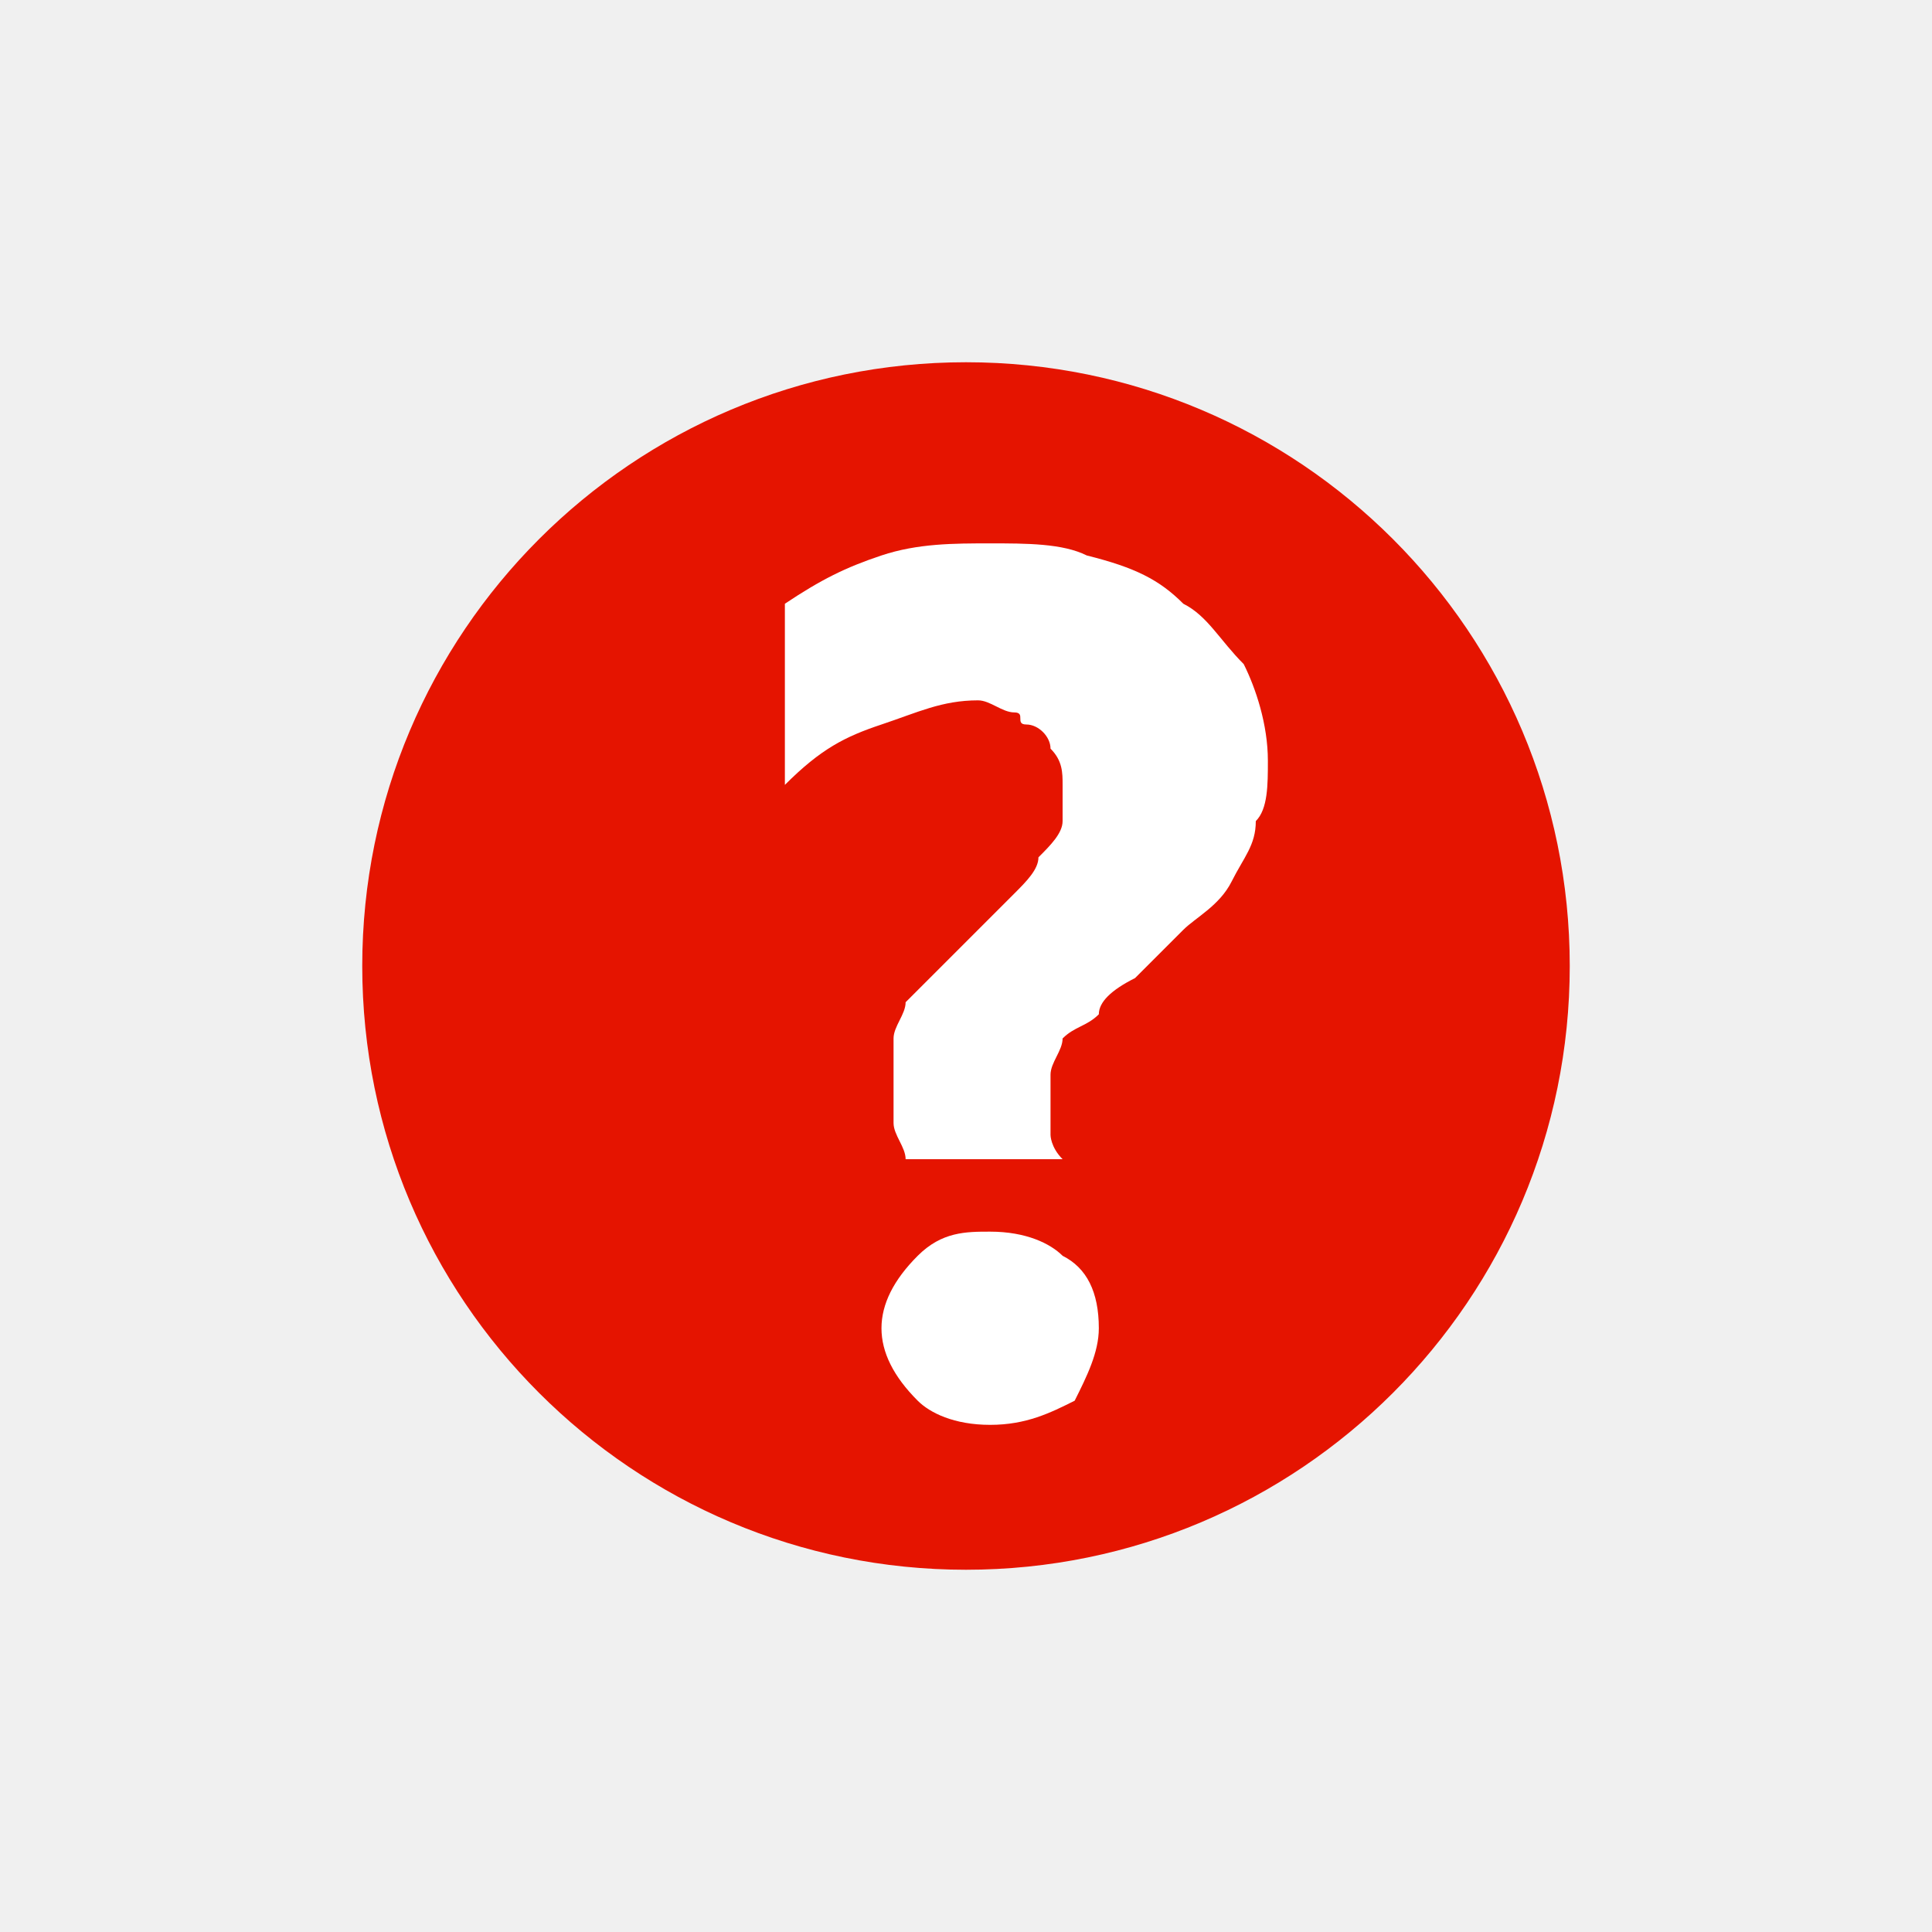
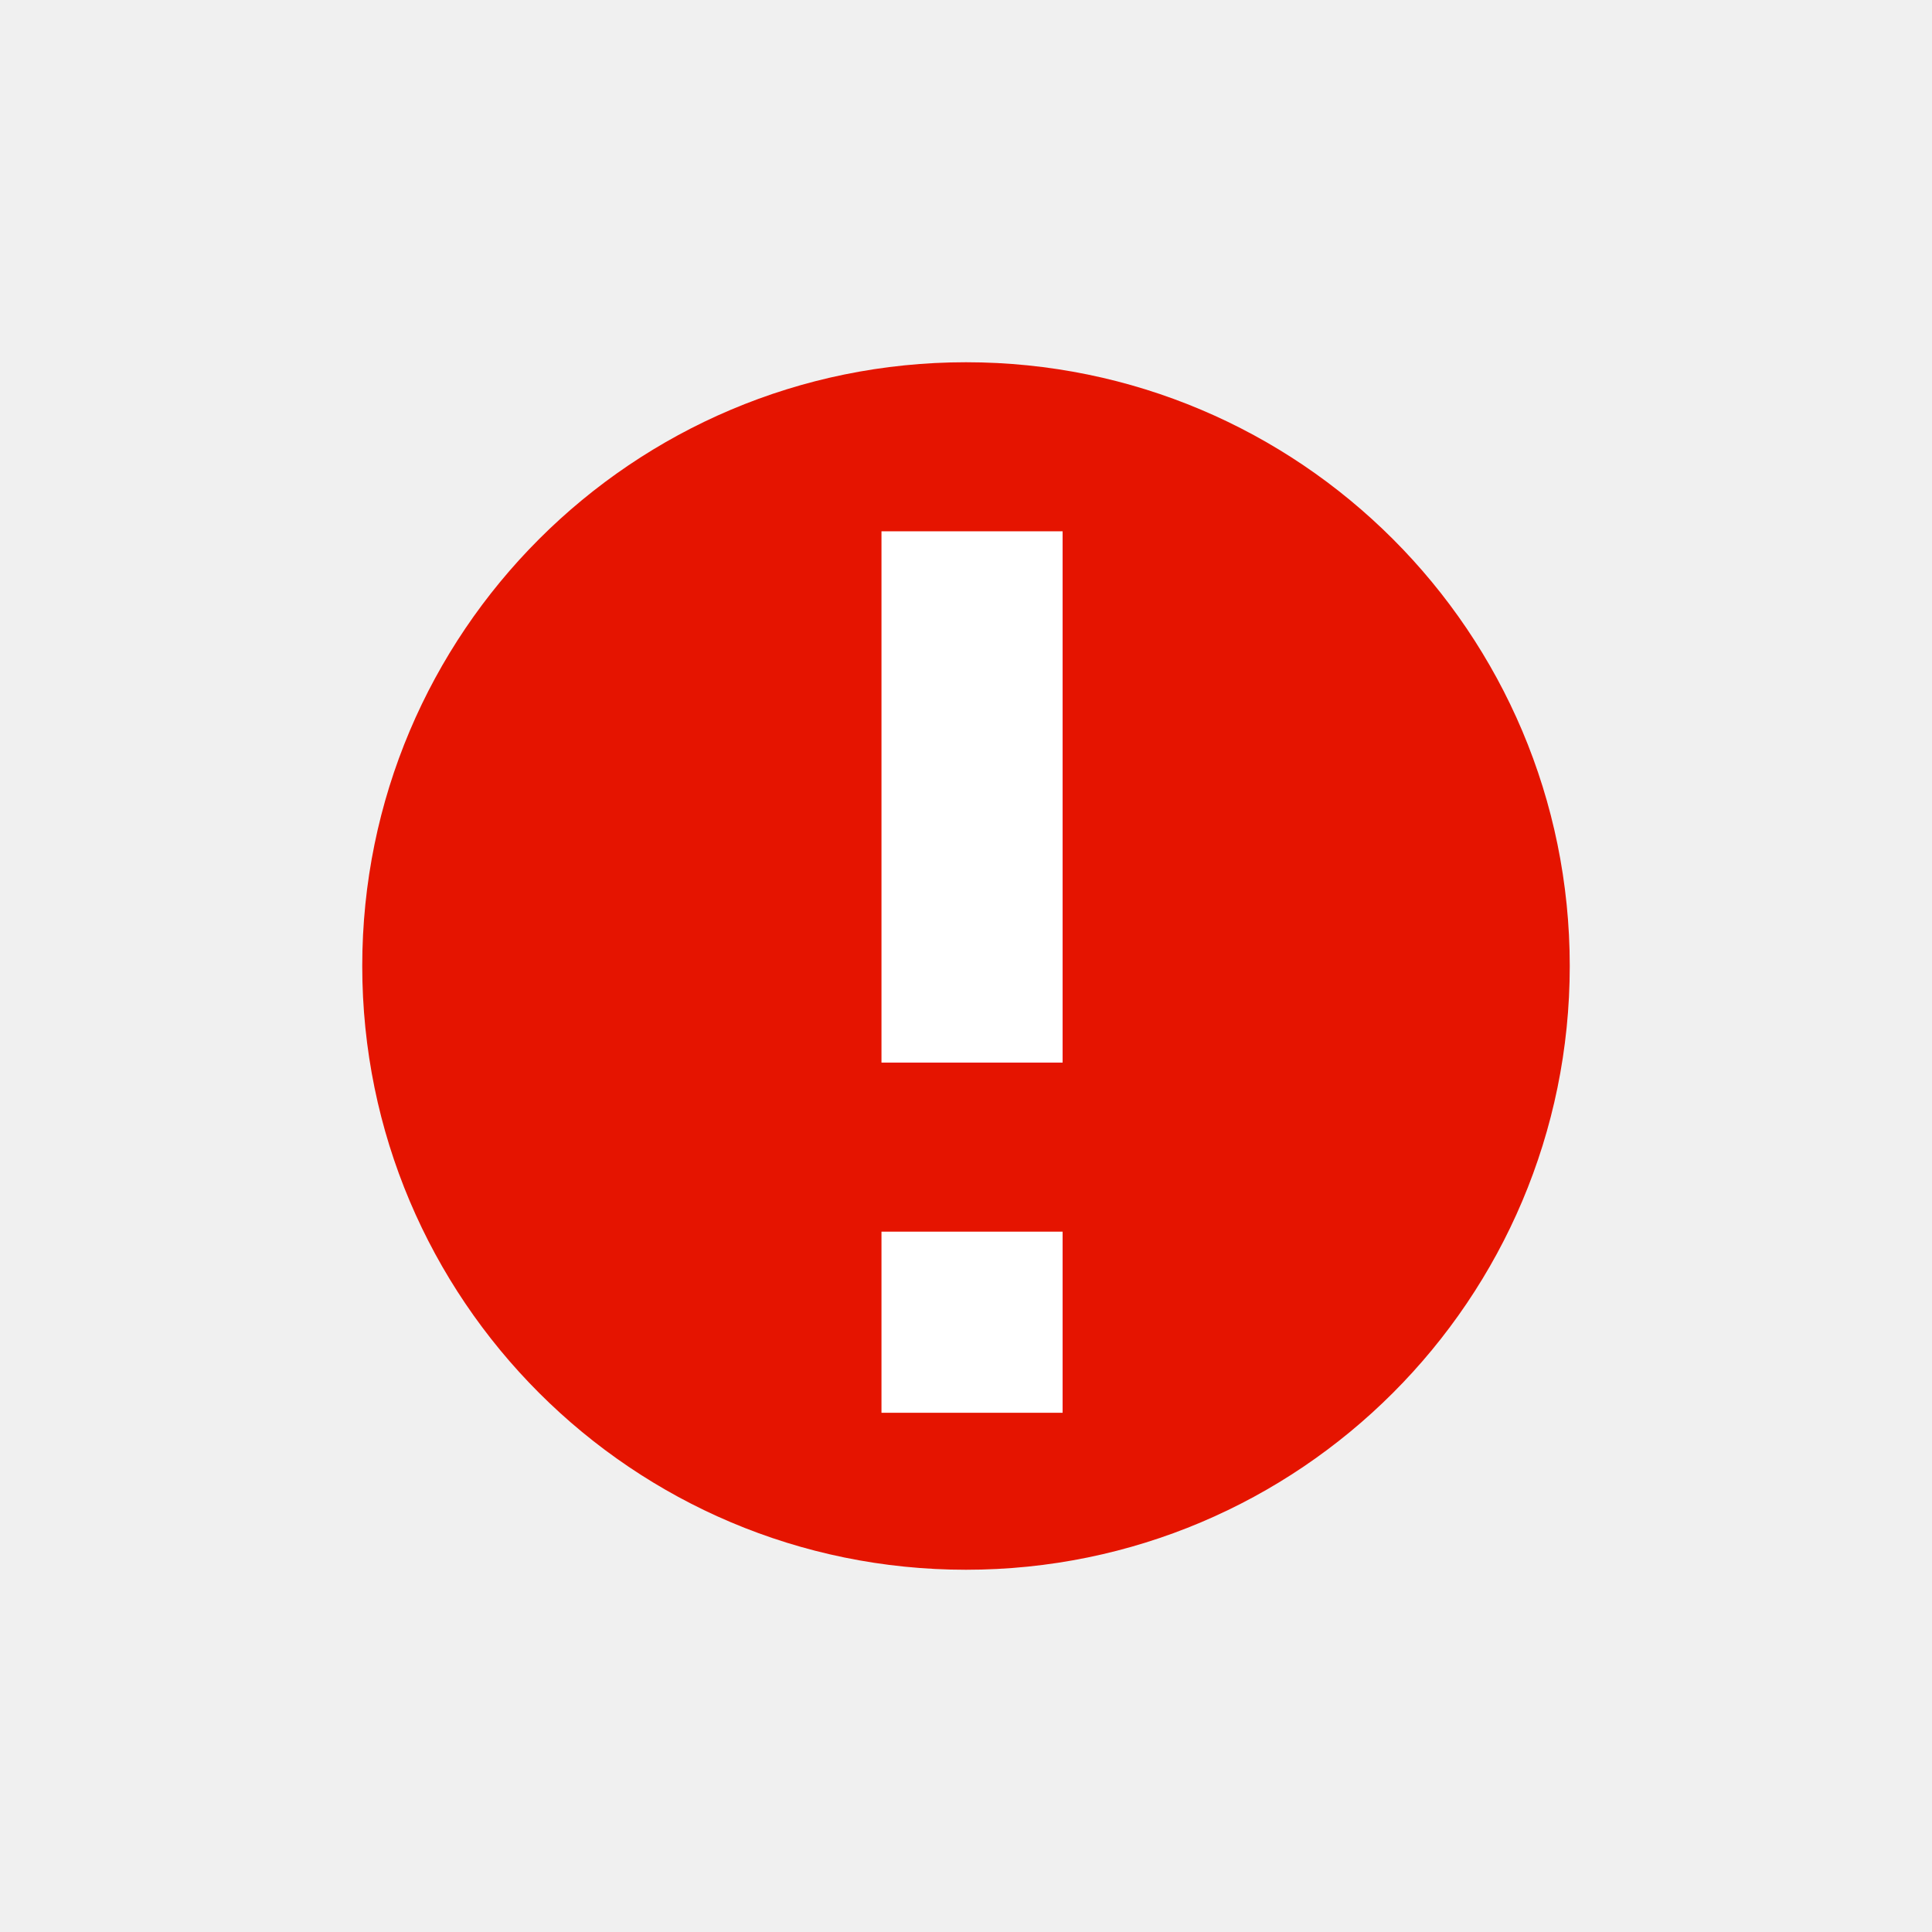
<svg xmlns="http://www.w3.org/2000/svg" version="1.1" id="Layer_1" x="0px" y="0px" viewBox="0 0 16 16" style="enable-background:new 0 0 16 16;" xml:space="preserve">
  <style type="text/css">
	.st0{fill:#E51400;}
- 	.st1{enable-background:new    ;}
- 	.st2{fill:#FFFFFF;}
+ 	.st1{fill:#FFFFFF;}
</style>
  <g>
    <g>
-       <g>
-         <circle class="st0" cx="8" cy="8" r="5" />
-       </g>
-     </g>
-     <g class="st1">
-       <path class="st2" d="M7.5,9.6c0-0.1-0.1-0.2-0.1-0.3c0-0.1,0-0.2,0-0.3c0-0.1,0-0.3,0-0.4s0.1-0.2,0.1-0.3C7.6,8.2,7.7,8.1,7.8,8    C7.9,7.9,8,7.8,8.1,7.7c0.1-0.1,0.2-0.2,0.3-0.3c0.1-0.1,0.2-0.2,0.2-0.3C8.7,7,8.8,6.9,8.8,6.8c0-0.1,0-0.2,0-0.3    c0-0.1,0-0.2-0.1-0.3c0-0.1-0.1-0.2-0.2-0.2S8.5,5.9,8.4,5.9S8.2,5.8,8.1,5.8C7.8,5.8,7.6,5.9,7.3,6C7,6.1,6.8,6.2,6.5,6.5V5    C6.8,4.8,7,4.7,7.3,4.6s0.6-0.1,0.9-0.1c0.3,0,0.6,0,0.8,0.1C9.4,4.7,9.6,4.8,9.8,5c0.2,0.1,0.3,0.3,0.5,0.5    c0.1,0.2,0.2,0.5,0.2,0.8c0,0.2,0,0.4-0.1,0.5c0,0.2-0.1,0.3-0.2,0.5S9.9,7.6,9.8,7.7C9.7,7.8,9.5,8,9.4,8.1    C9.2,8.2,9.1,8.3,9.1,8.4C9,8.5,8.9,8.5,8.8,8.6C8.8,8.7,8.7,8.8,8.7,8.9c0,0.1,0,0.2,0,0.3c0,0.1,0,0.2,0,0.2s0,0.1,0.1,0.2H7.5z     M8.2,11.8c-0.3,0-0.5-0.1-0.6-0.2c-0.2-0.2-0.3-0.4-0.3-0.6c0-0.2,0.1-0.4,0.3-0.6s0.4-0.2,0.6-0.2c0.3,0,0.5,0.1,0.6,0.2    C9,10.5,9.1,10.7,9.1,11c0,0.2-0.1,0.4-0.2,0.6C8.7,11.7,8.5,11.8,8.2,11.8z" />
+       <circle class="st0" cx="8" cy="8" r="5" />
    </g>
  </g>
+   <g>
+     <rect x="7.3" y="10.2" class="st1" width="1.5" height="1.5" />
+     <rect x="7.3" y="4.4" class="st1" width="1.5" height="4.4" />
+   </g>
</svg>
